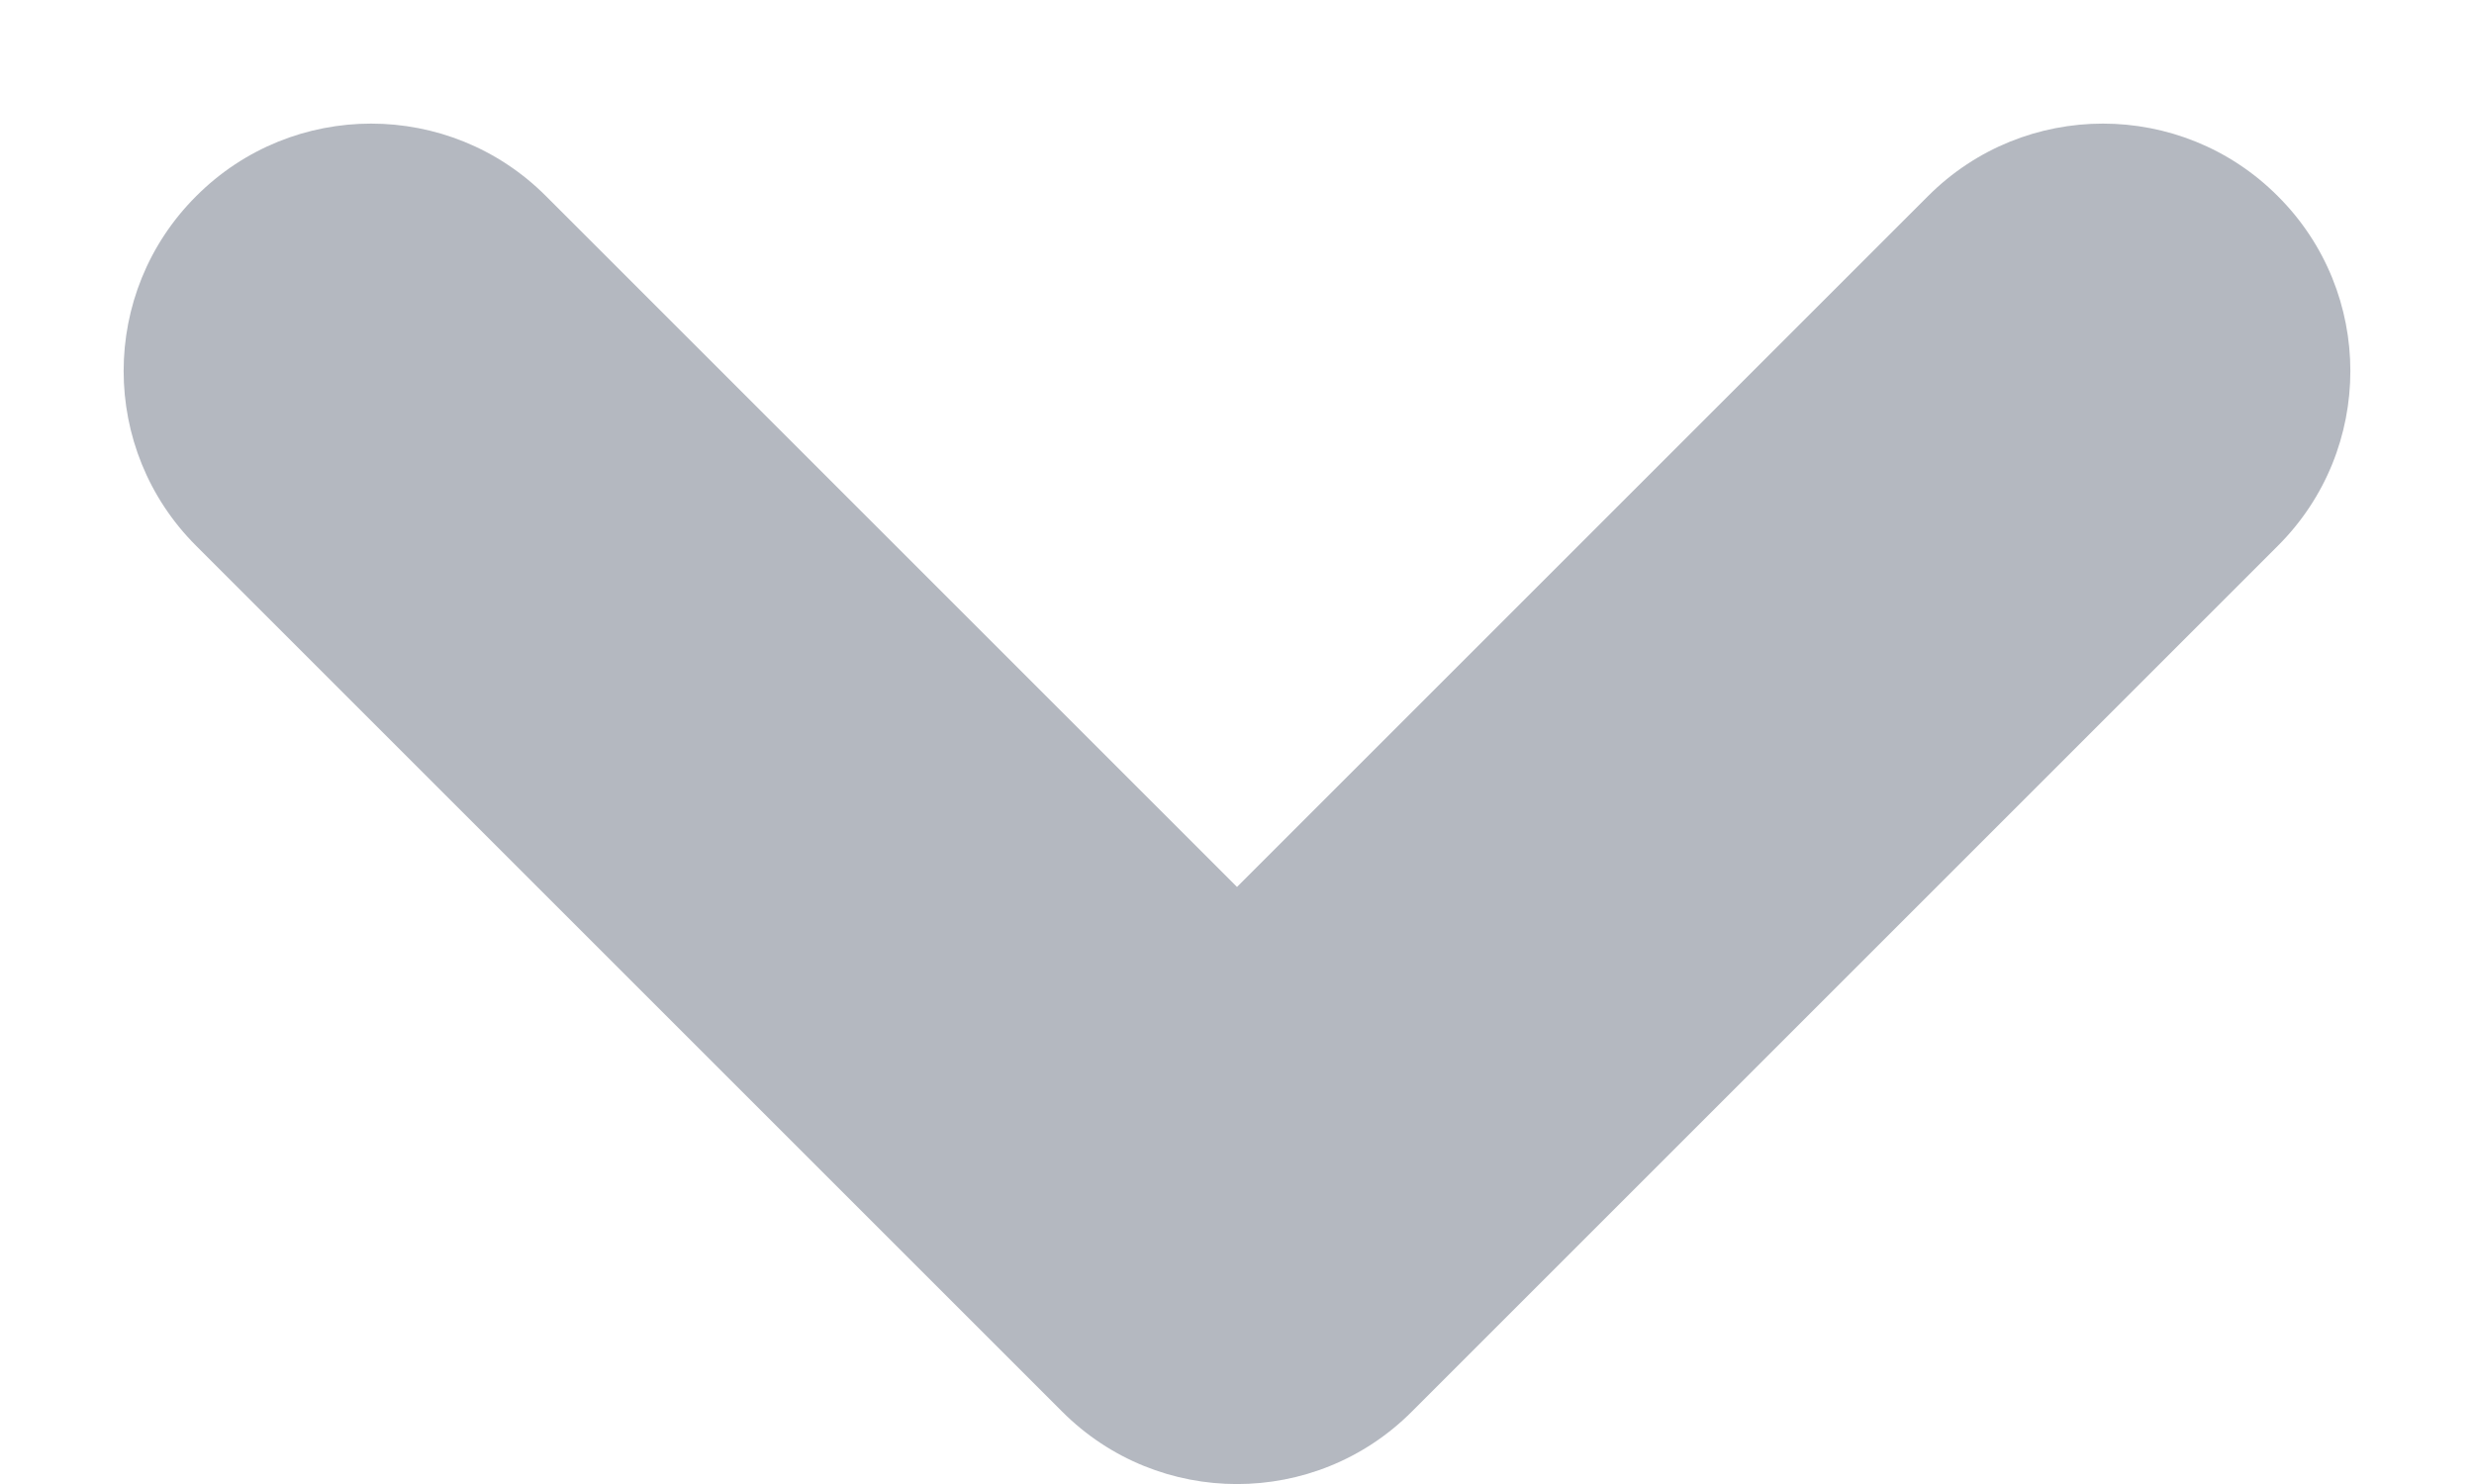
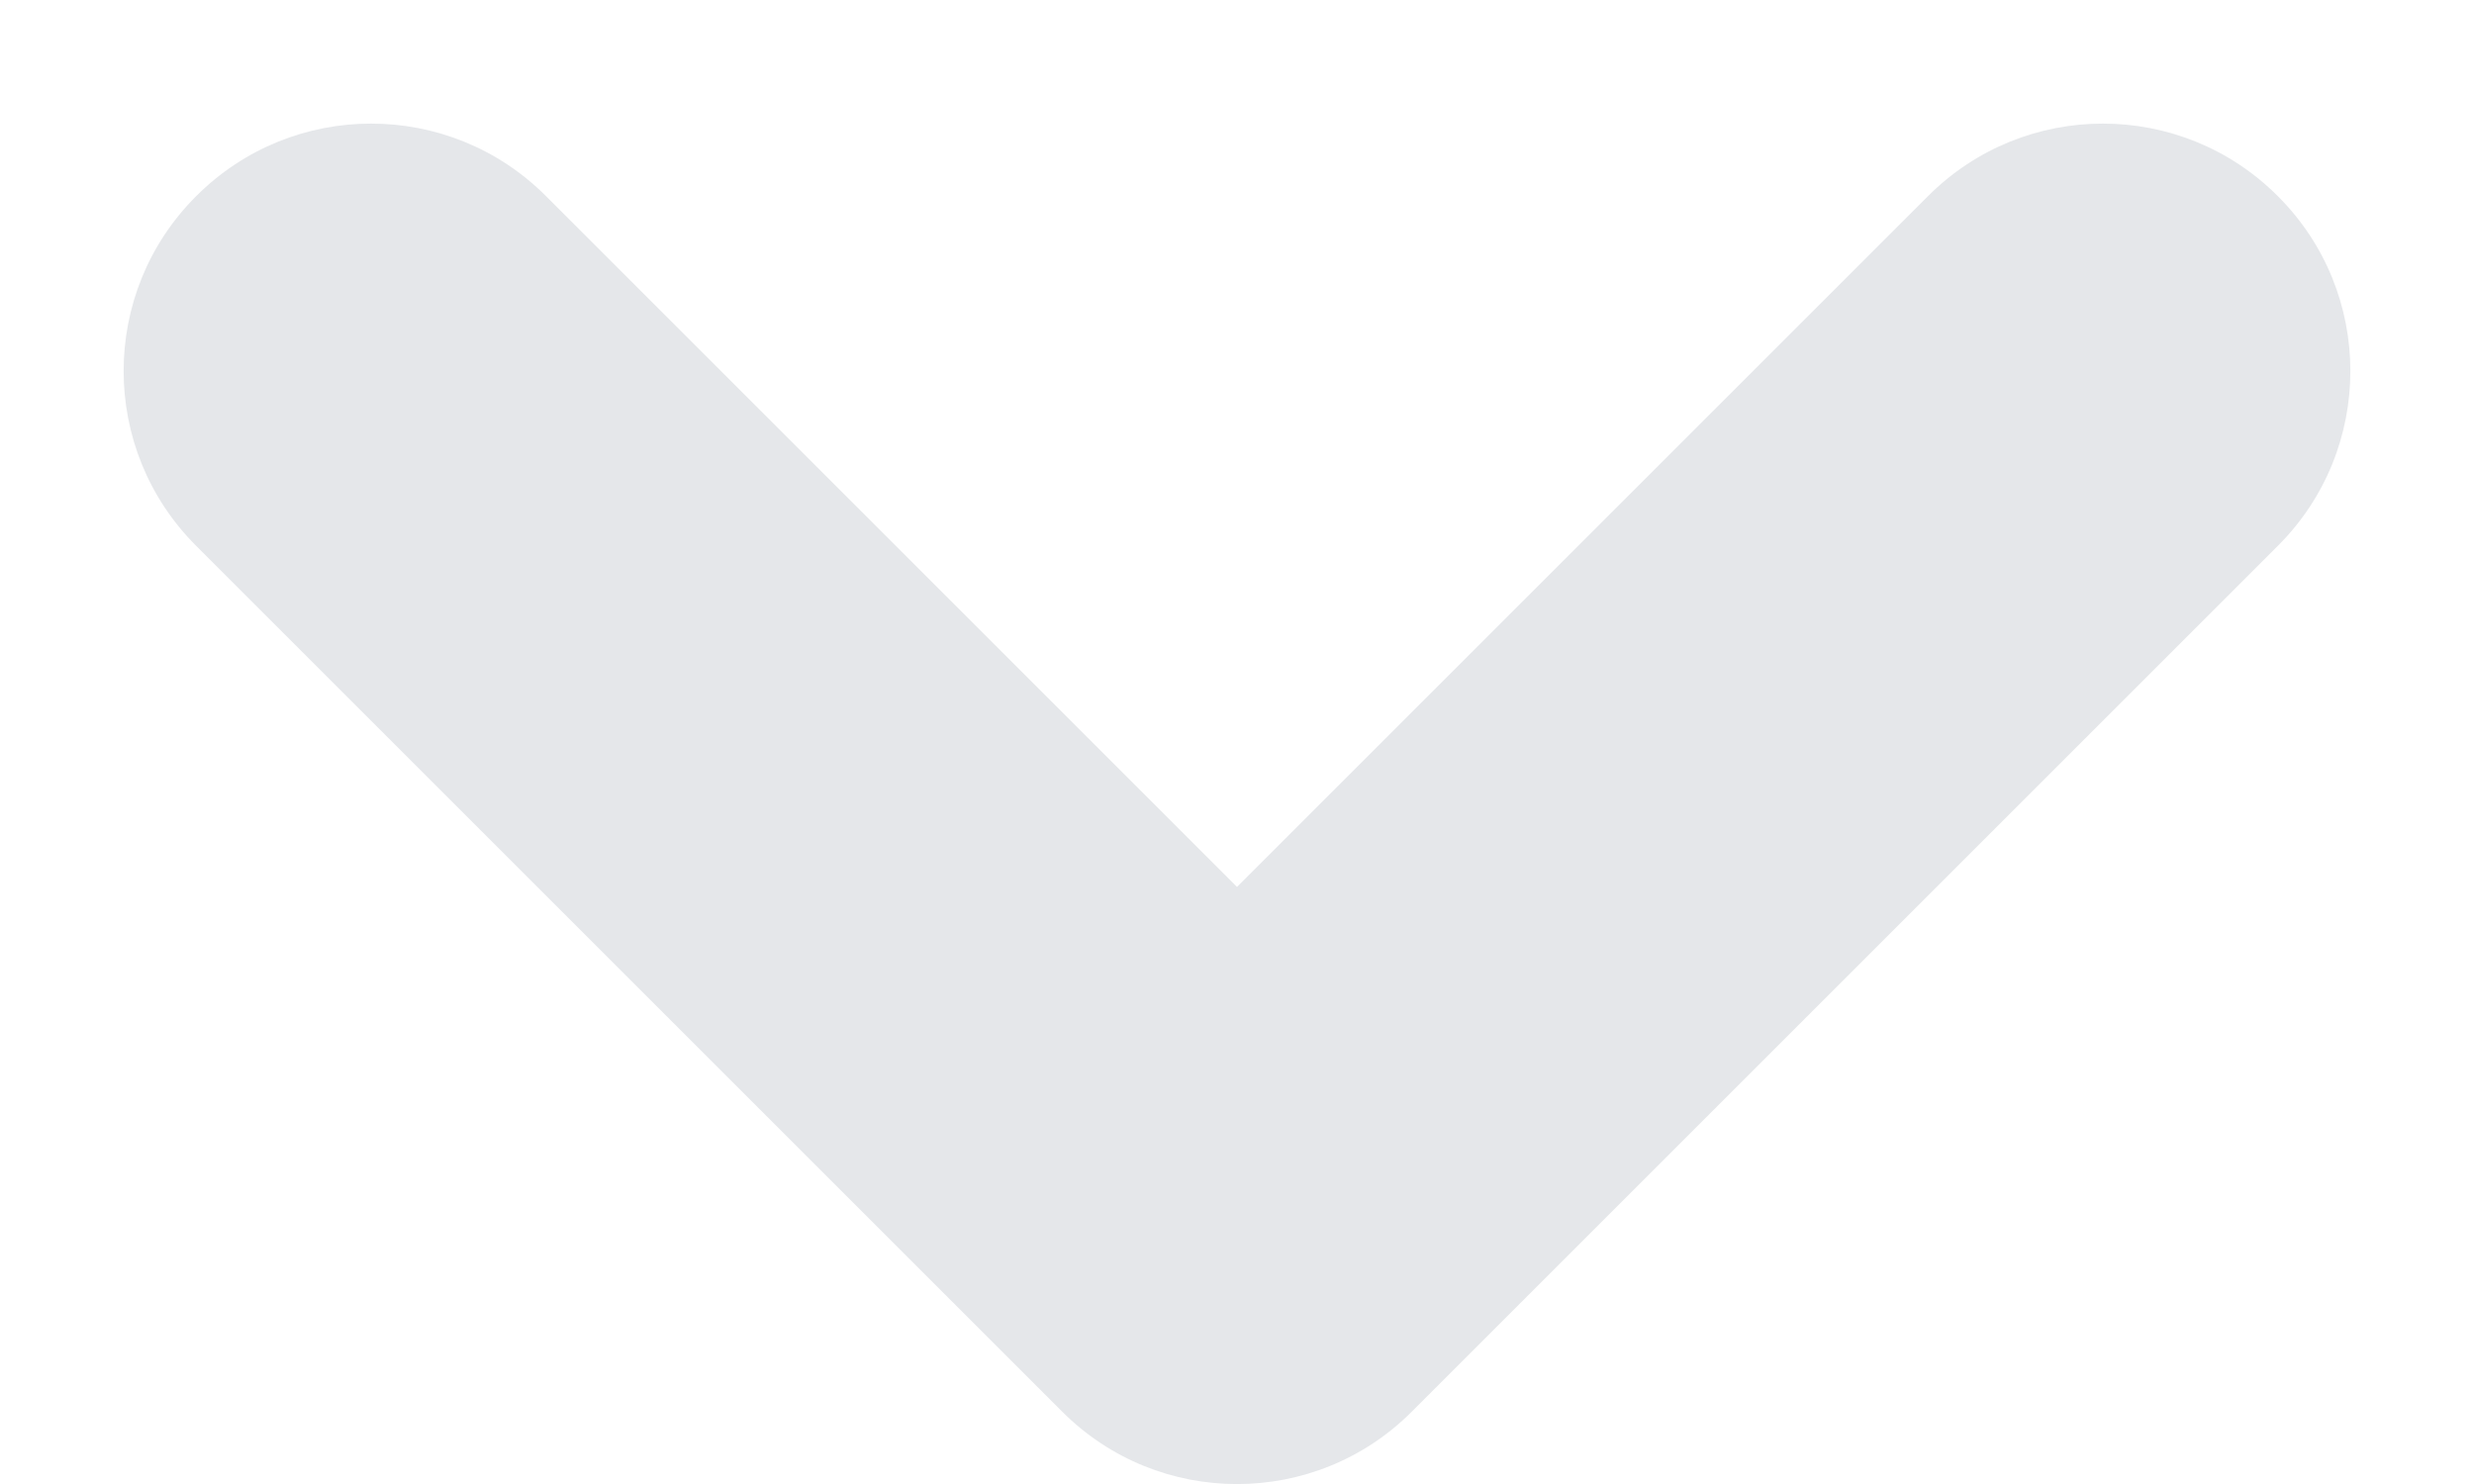
<svg xmlns="http://www.w3.org/2000/svg" width="10" height="6" viewBox="0 0 10 6" fill="none">
-   <path fill-rule="evenodd" clip-rule="evenodd" d="M9.207 0.793C8.817 0.402 8.183 0.402 7.793 0.793L5 3.586L2.207 0.793C1.817 0.402 1.183 0.402 0.793 0.793C0.402 1.183 0.402 1.817 0.793 2.207L4.293 5.707C4.683 6.098 5.317 6.098 5.707 5.707L9.207 2.207C9.598 1.817 9.598 1.183 9.207 0.793Z" fill="#B4B8C0" />
+   <path fill-rule="evenodd" clip-rule="evenodd" d="M9.207 0.793C8.817 0.402 8.183 0.402 7.793 0.793L5 3.586L2.207 0.793C1.817 0.402 1.183 0.402 0.793 0.793C0.402 1.183 0.402 1.817 0.793 2.207L4.293 5.707C4.683 6.098 5.317 6.098 5.707 5.707L9.207 2.207C9.598 1.817 9.598 1.183 9.207 0.793Z" fill="#E5E7EA" />
</svg>
